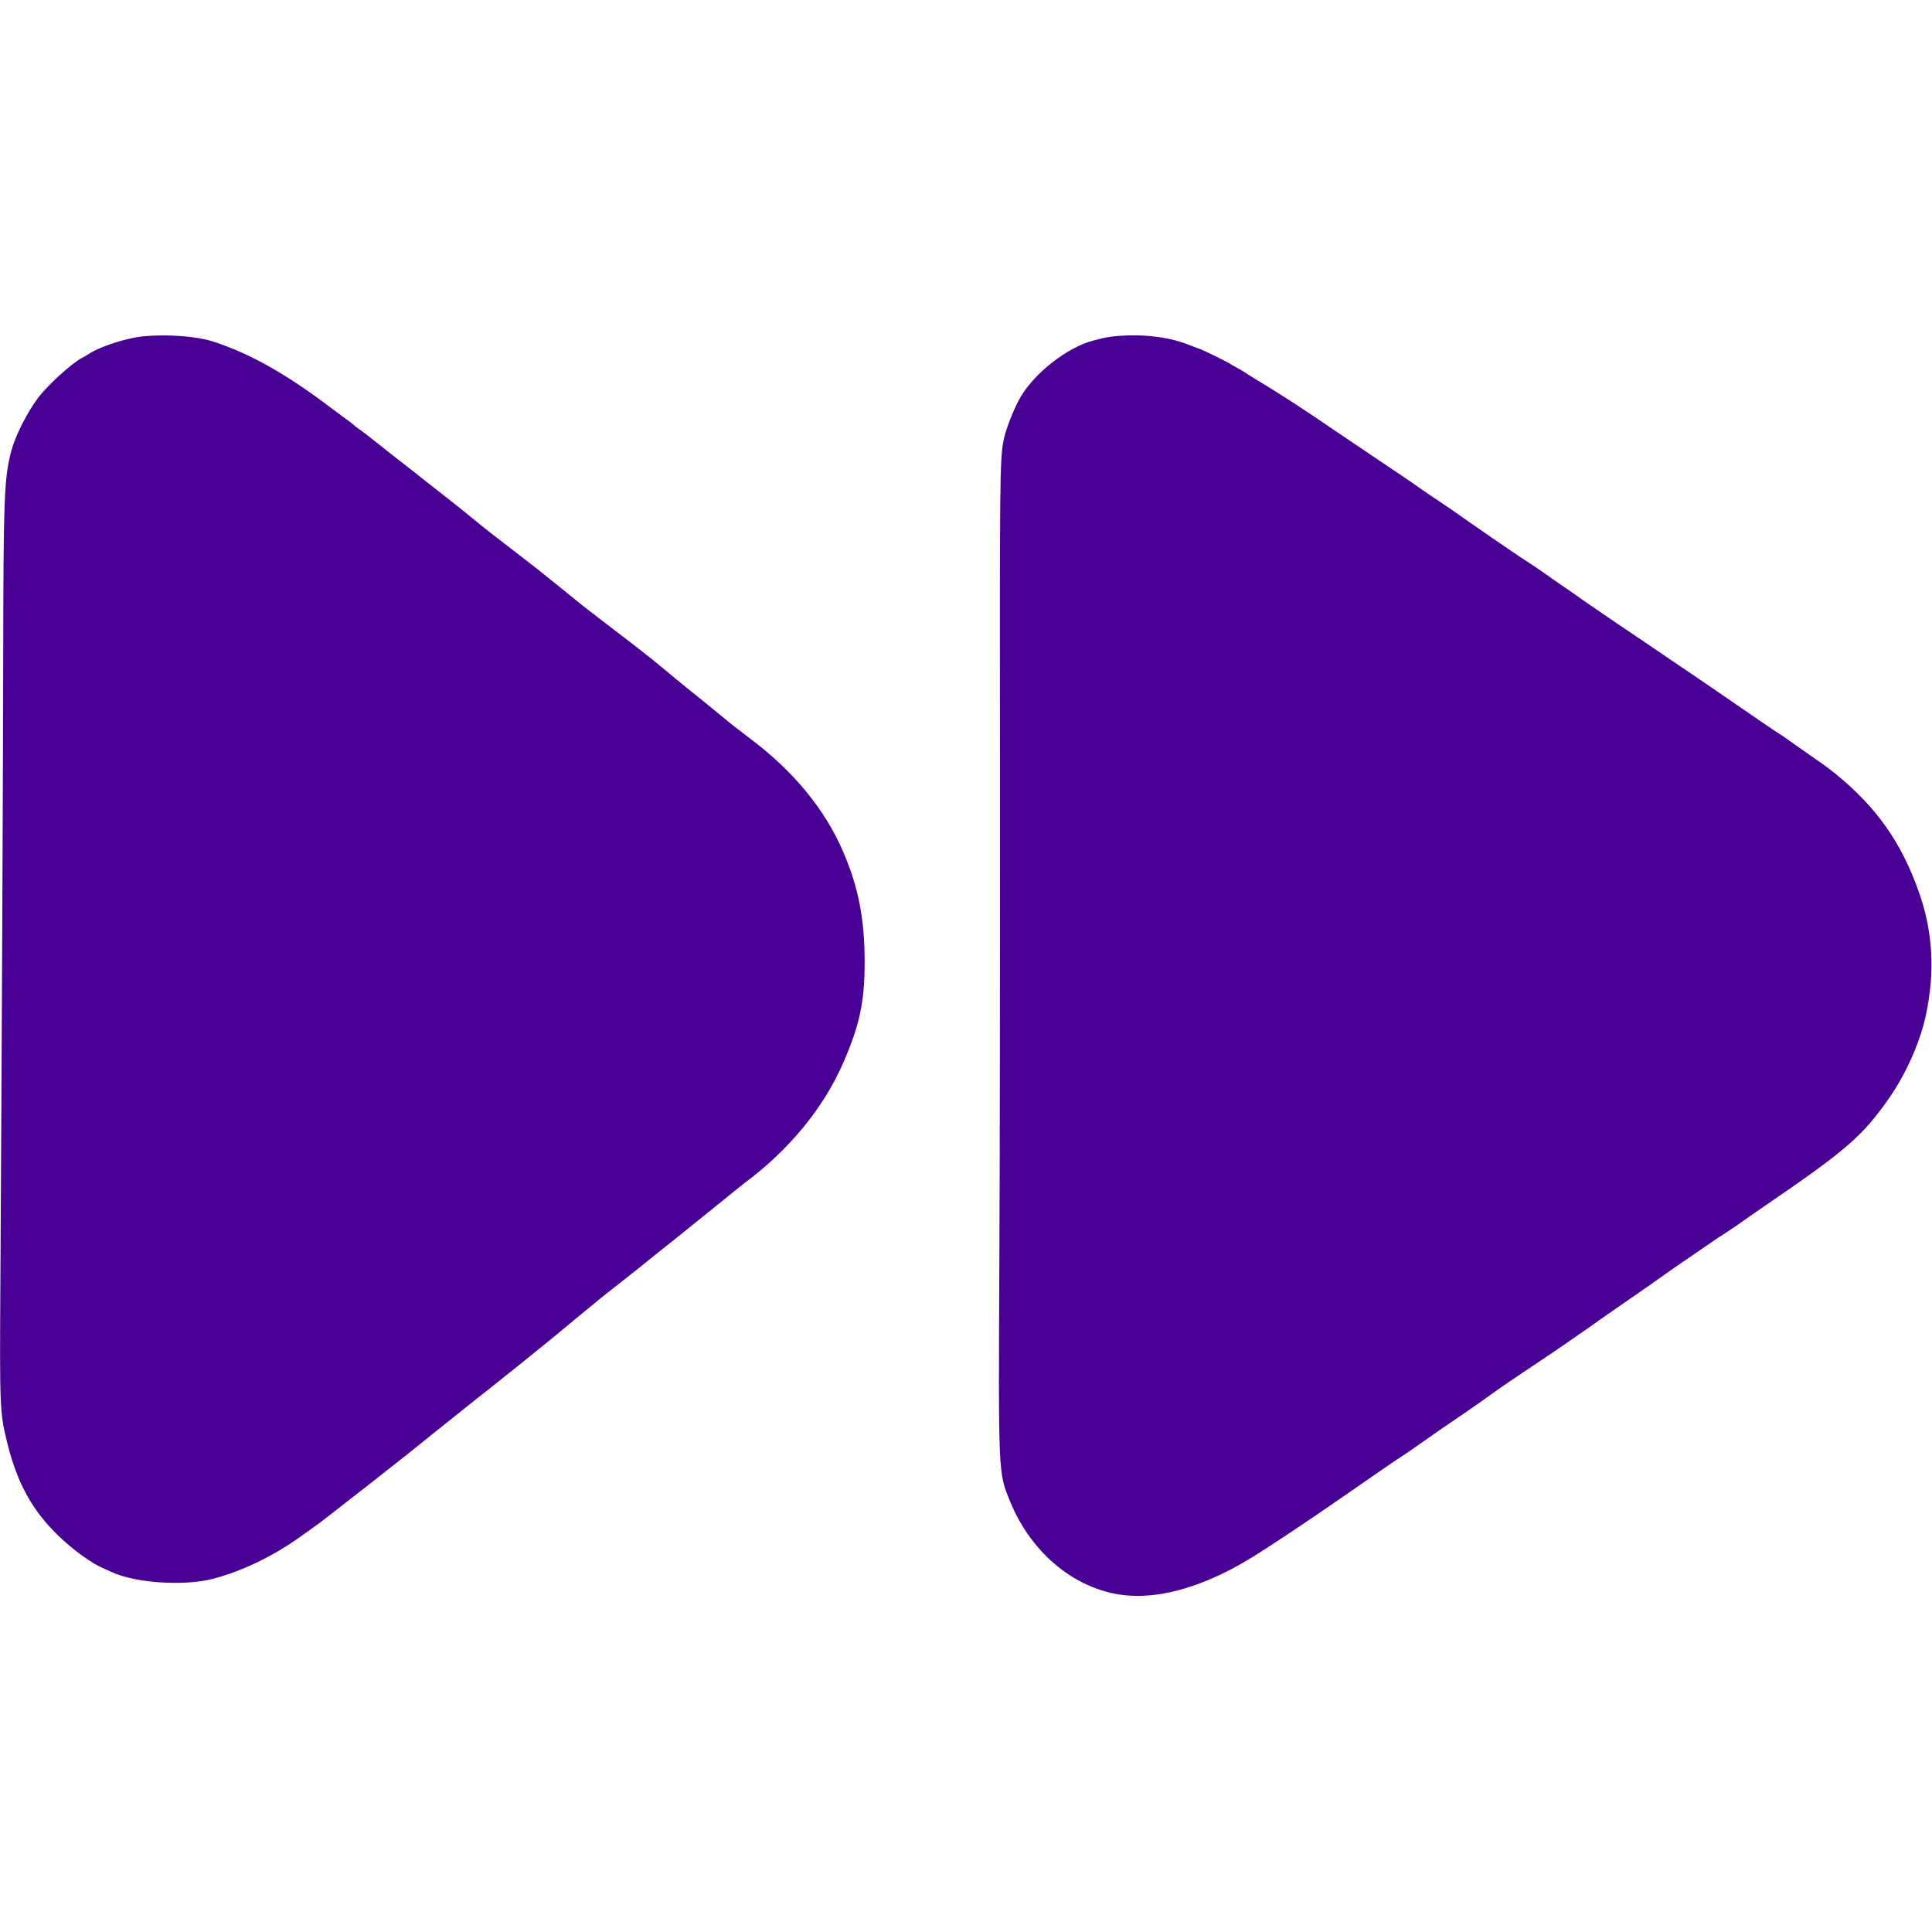
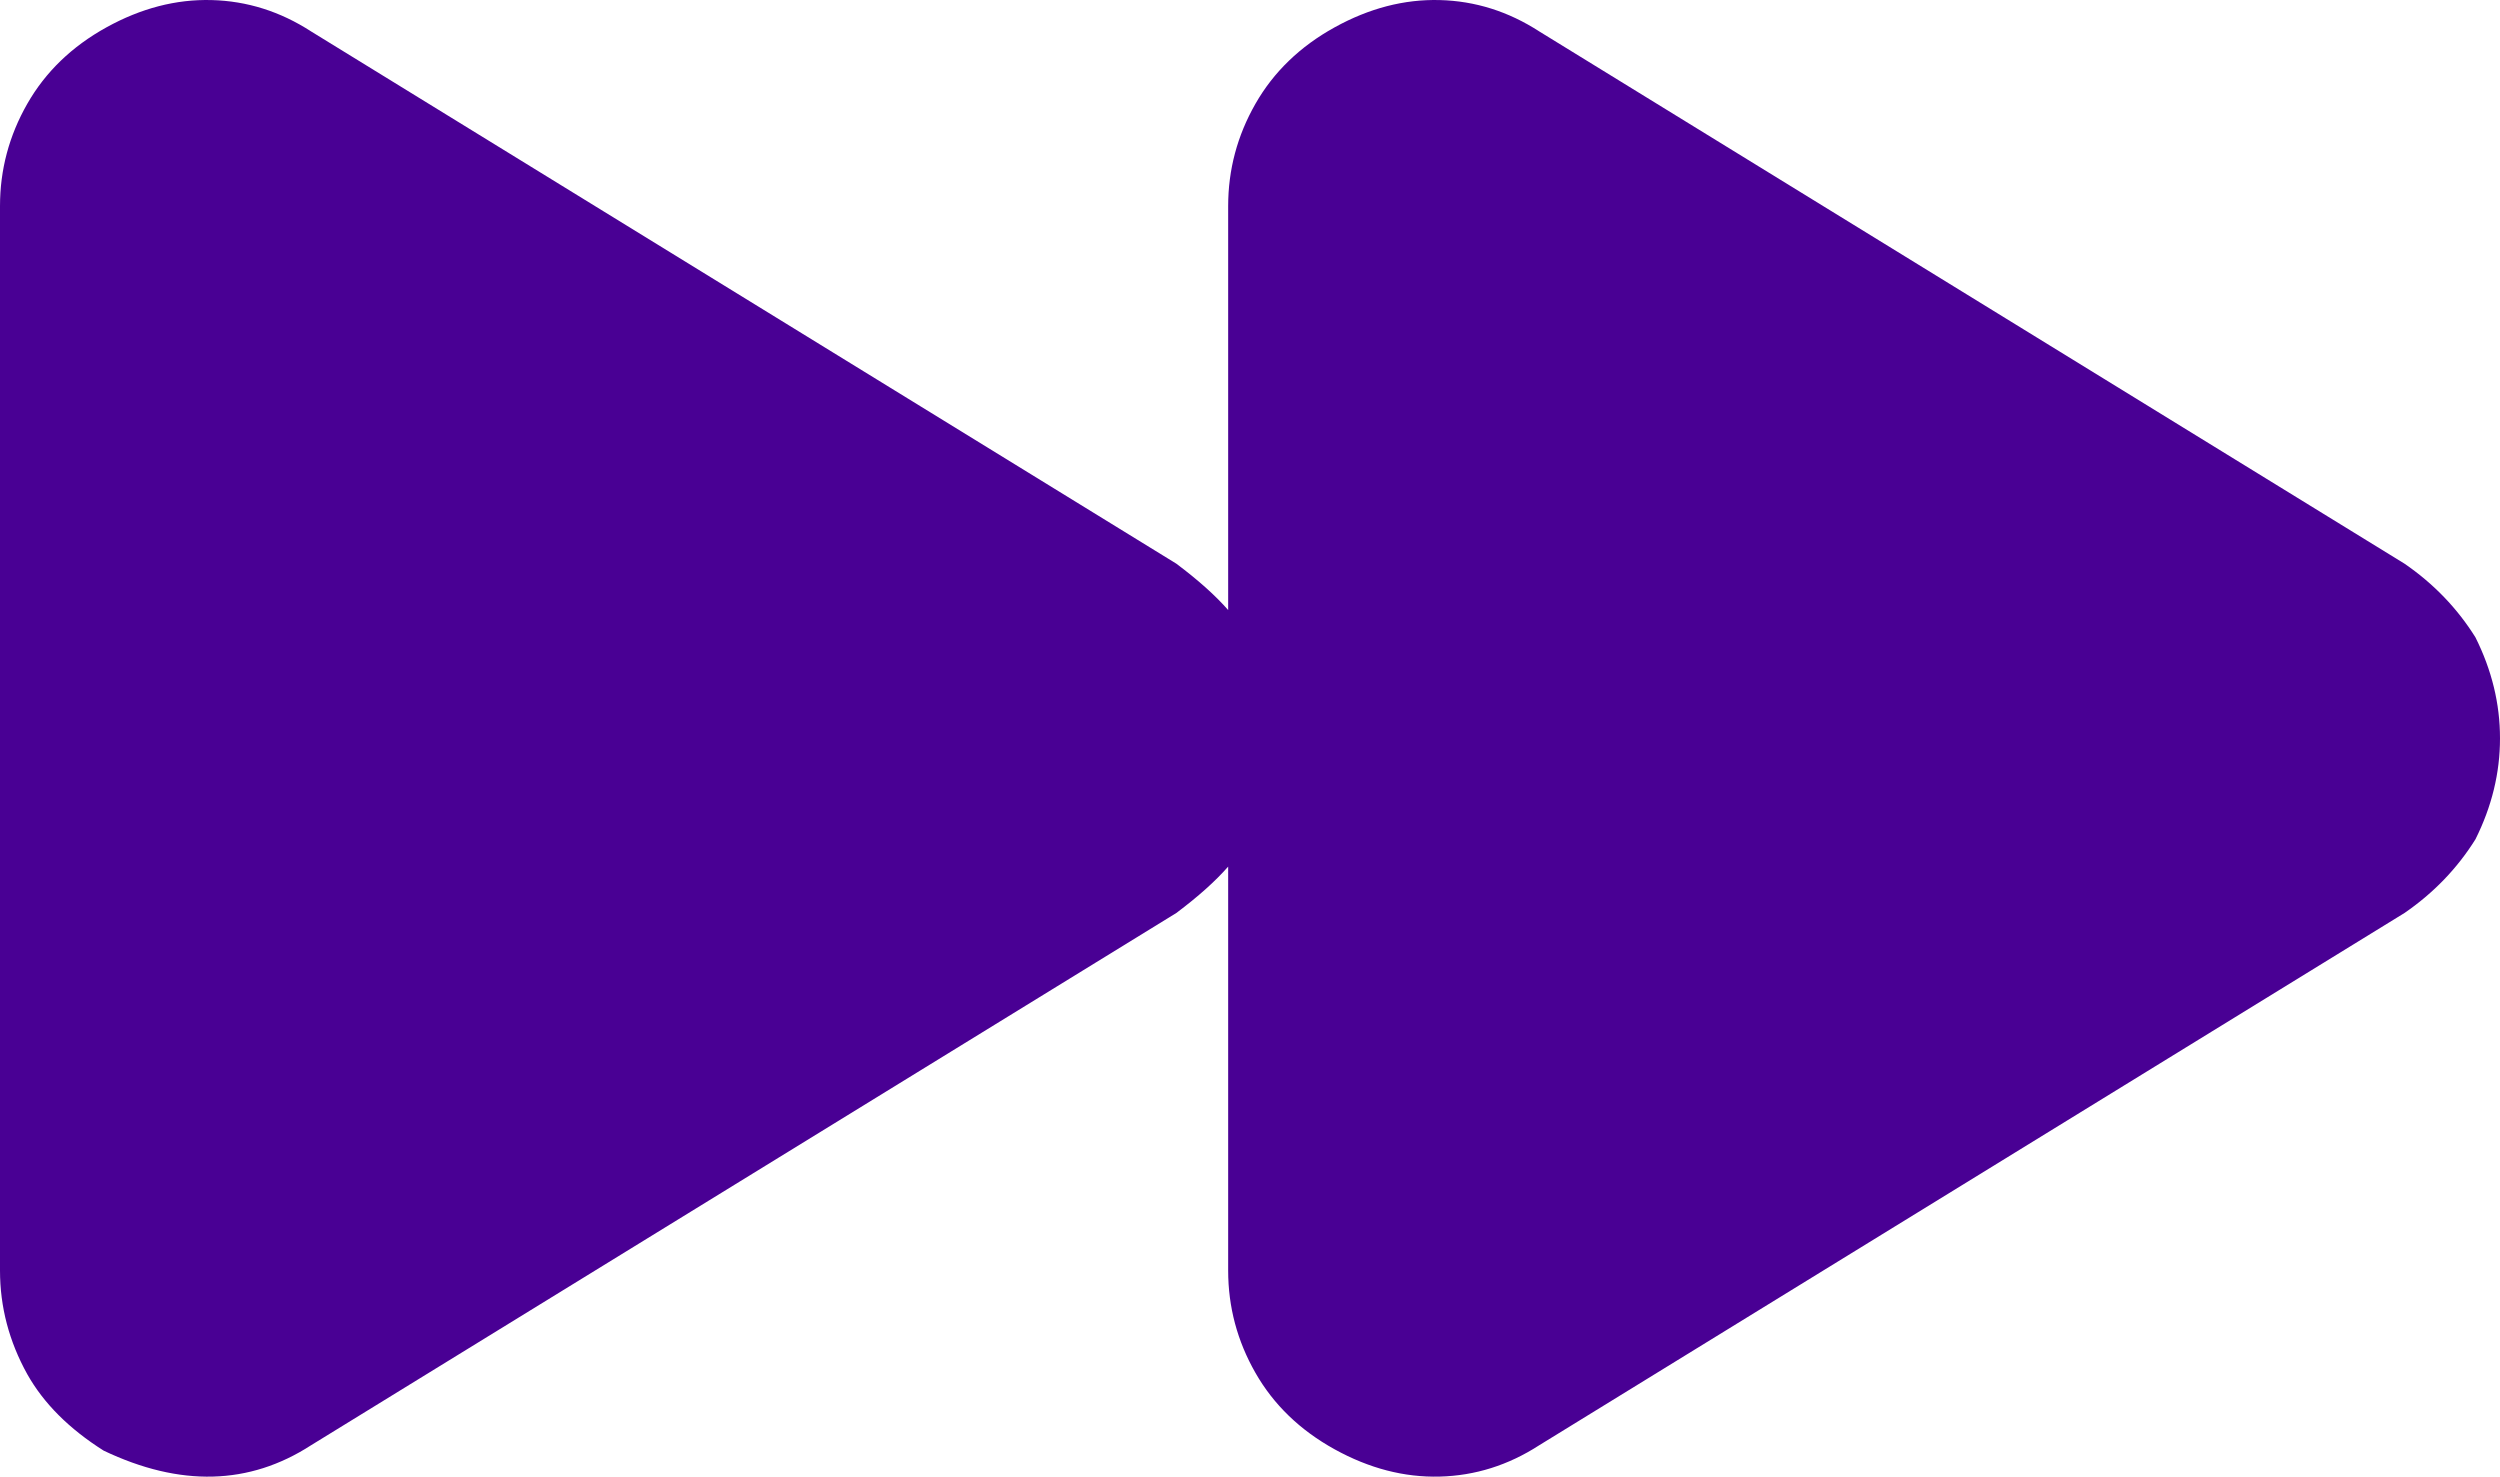
- <svg xmlns="http://www.w3.org/2000/svg" width="512" height="512" viewBox="0 -314.5 1813 1813">
-   <g transform="translate(0,1184) scale(0.1,-0.1)" fill="#490094" stroke="none">
-     <path d="M1355 11830C1193 11816 939 11734 832 11663C817 11652 788 11635 767 11625C672 11576 440 11364 353 11246C248 11103 142 10891 105 10750C39 10494 32 10314 30 8775C29 7800 17 5215 4 3014C-4 1770 -2 1731 66 1453C160 1069 300 814 549 572C679 446 858 316 963 271C986 261 1026 243 1052 231C1277 129 1731 99 2000 170C2274 241 2568 384 2825 569C2875 604 2933 646 2955 662C2997 691 3016 706 3271 905C3356 971 3439 1036 3457 1050C3475 1064 3558 1129 3641 1195C3724 1261 3811 1329 3834 1347C3856 1364 3900 1399 3930 1424C3960 1449 4012 1491 4045 1517C4078 1543 4170 1616 4249 1680C4429 1824 4564 1932 4610 1967C4629 1982 4759 2086 4899 2198C5142 2394 5205 2445 5445 2645C5586 2762 5702 2856 5830 2955C5886 2999 5956 3054 5984 3077C6042 3124 6286 3320 6370 3386C6433 3436 6498 3489 6769 3708C6875 3794 6974 3874 6989 3885C7405 4194 7731 4591 7914 5014C8068 5368 8114 5586 8114 5960C8113 6361 8057 6654 7915 6986C7746 7382 7455 7739 7055 8042C6984 8096 6902 8159 6873 8182C6795 8247 6432 8542 6396 8570C6379 8583 6311 8640 6245 8695C6179 8750 6087 8825 6041 8860C5995 8896 5940 8939 5919 8955C5898 8972 5794 9051 5688 9132C5582 9213 5472 9298 5443 9322C5414 9346 5322 9420 5238 9488C5154 9555 5067 9625 5045 9643C5024 9660 4934 9730 4845 9798C4623 9968 4541 10033 4429 10125C4376 10169 4278 10248 4211 10300C4144 10352 4038 10436 3975 10485C3913 10535 3830 10600 3791 10630C3751 10660 3646 10743 3557 10814C3468 10885 3384 10950 3370 10958C3356 10967 3333 10984 3319 10998C3304 11011 3272 11036 3247 11053C3222 11071 3160 11117 3108 11156C2685 11477 2349 11666 2000 11780C1848 11829 1582 11850 1355 11830ZM10467 11830C10396 11823 10365 11817 10259 11789C10019 11727 9713 11489 9578 11261C9511 11145 9433 10945 9415 10840C9383 10649 9381 10504 9384 7695C9385 6139 9383 4098 9378 3160C9369 1132 9367 1172 9477 900C9682 393 10117 47 10592 12C10914 -12 11308 106 11710 347C11868 441 12271 709 12603 940C12953 1183 13101 1285 13148 1314C13174 1331 13240 1376 13294 1414C13409 1496 13595 1625 13760 1736C13823 1779 13934 1857 14007 1910C14079 1962 14246 2076 14377 2163C14508 2250 14653 2348 14700 2381C14747 2414 14814 2461 14850 2485C14886 2510 14933 2543 14955 2559C14990 2585 15134 2685 15380 2855C15421 2883 15514 2948 15585 2999C15657 3050 15744 3111 15780 3135C15816 3159 15910 3224 15990 3279C16070 3335 16164 3398 16200 3420C16236 3443 16299 3485 16340 3515C16381 3545 16485 3616 16570 3675C17326 4191 17483 4328 17731 4685C17889 4914 18020 5210 18073 5460C18160 5868 18138 6247 18005 6620C17841 7083 17605 7416 17220 7727C17149 7784 17125 7802 16978 7903C16943 7927 16875 7975 16825 8011C16776 8046 16714 8089 16688 8105C16639 8136 16457 8260 16210 8431C16130 8486 16036 8551 16000 8575C15964 8600 15816 8700 15670 8799C15524 8898 15302 9049 15175 9134C15049 9220 14914 9312 14875 9339C14837 9367 14761 9420 14707 9457C14652 9494 14579 9545 14544 9570C14419 9658 14384 9682 14290 9742C14209 9794 13846 10044 13622 10202C13585 10227 13509 10279 13452 10317C13396 10354 13329 10400 13303 10419C13278 10438 13108 10553 12926 10675C12744 10797 12566 10917 12530 10942C12286 11110 12004 11294 11835 11395C11764 11438 11698 11478 11690 11485C11682 11492 11648 11512 11615 11530C11582 11547 11551 11566 11545 11570C11531 11582 11301 11695 11265 11708C11249 11714 11194 11735 11143 11754C10956 11826 10713 11853 10467 11830Z" />
-   </g>
+ <svg xmlns="http://www.w3.org/2000/svg" viewBox="50 -620.523 916 541.047" fill="#490094">
+   <path d="M164 -609Q147 -620 127.5 -620.5Q108 -621 89.0 -610.5Q70 -600 60.0 -582.5Q50 -565 50 -545V-155Q50 -135 60 -117Q69 -101 88 -89Q109 -79 128.0 -79.5Q147 -80 164 -91L481 -286Q493 -295 500 -303V-155Q500 -135 510.0 -117.5Q520 -100 539.0 -89.5Q558 -79 577.5 -79.5Q597 -80 614 -91L931 -286Q947 -297 957 -313Q966 -331 966.0 -350.0Q966 -369 957 -387Q947 -403 931 -414L614 -609Q597 -620 577.5 -620.5Q558 -621 539.0 -610.5Q520 -600 510.0 -582.5Q500 -565 500 -545V-397Q493 -405 481 -414Z" />
</svg>
